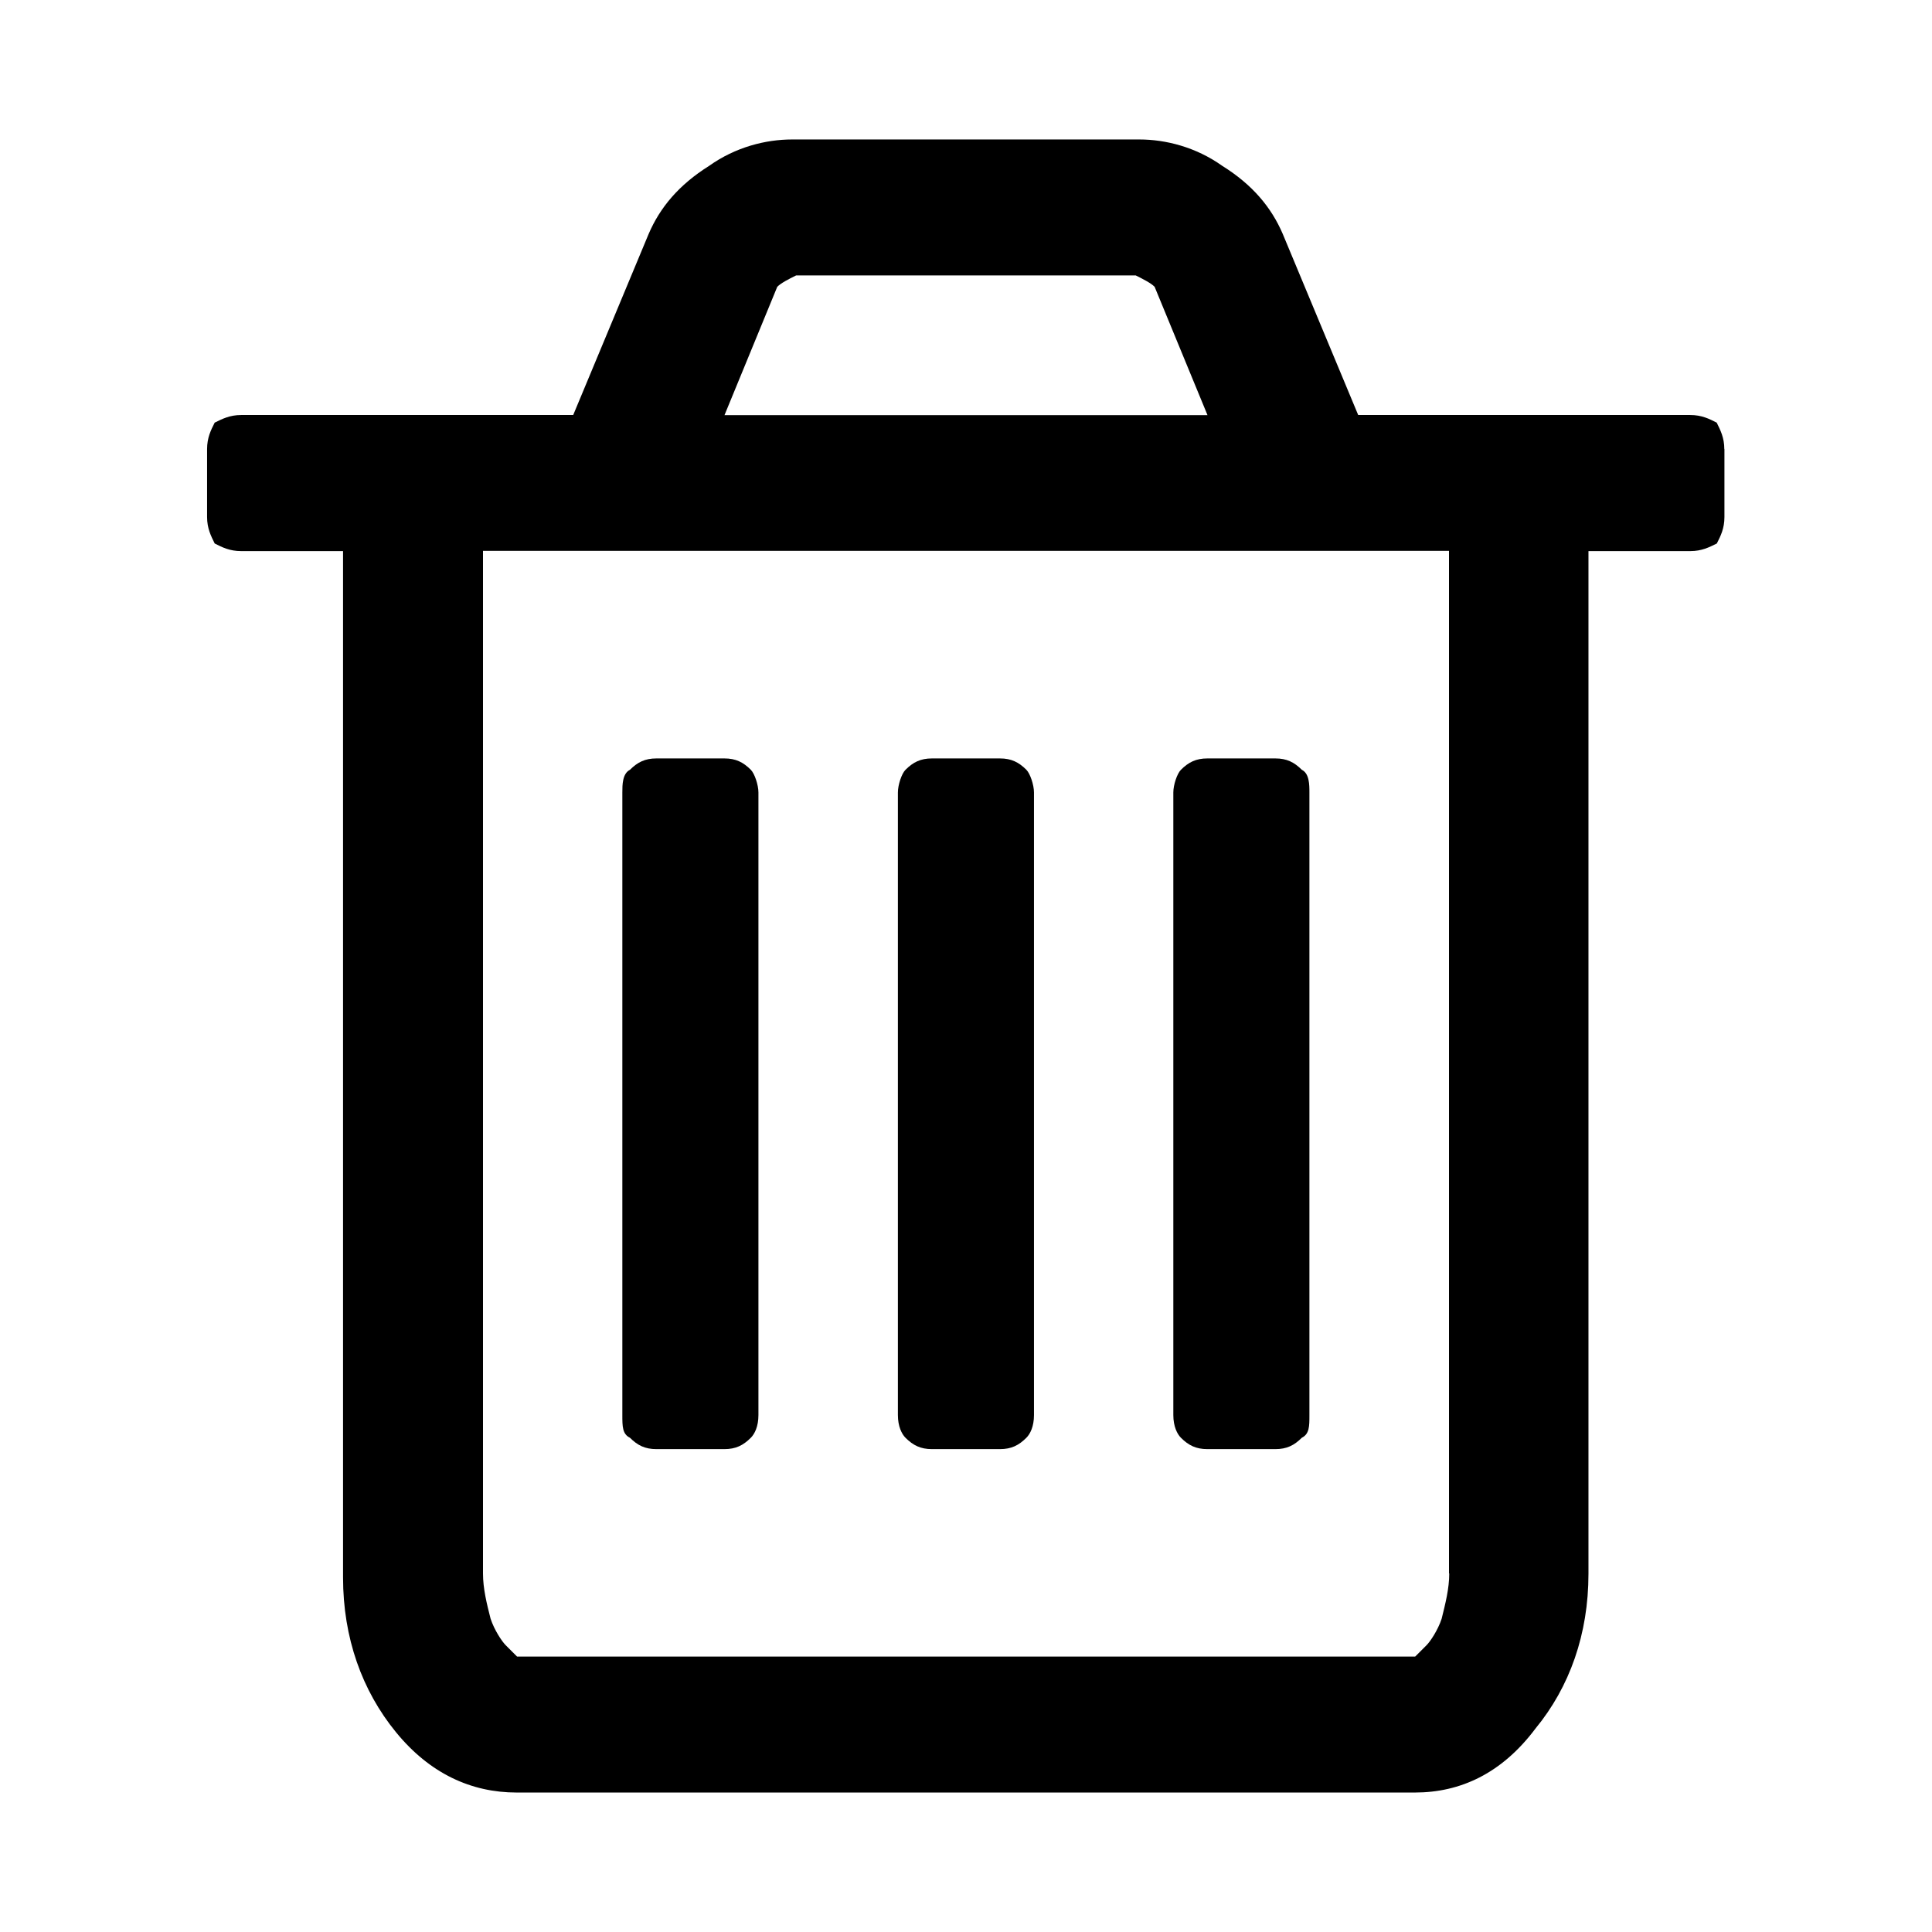
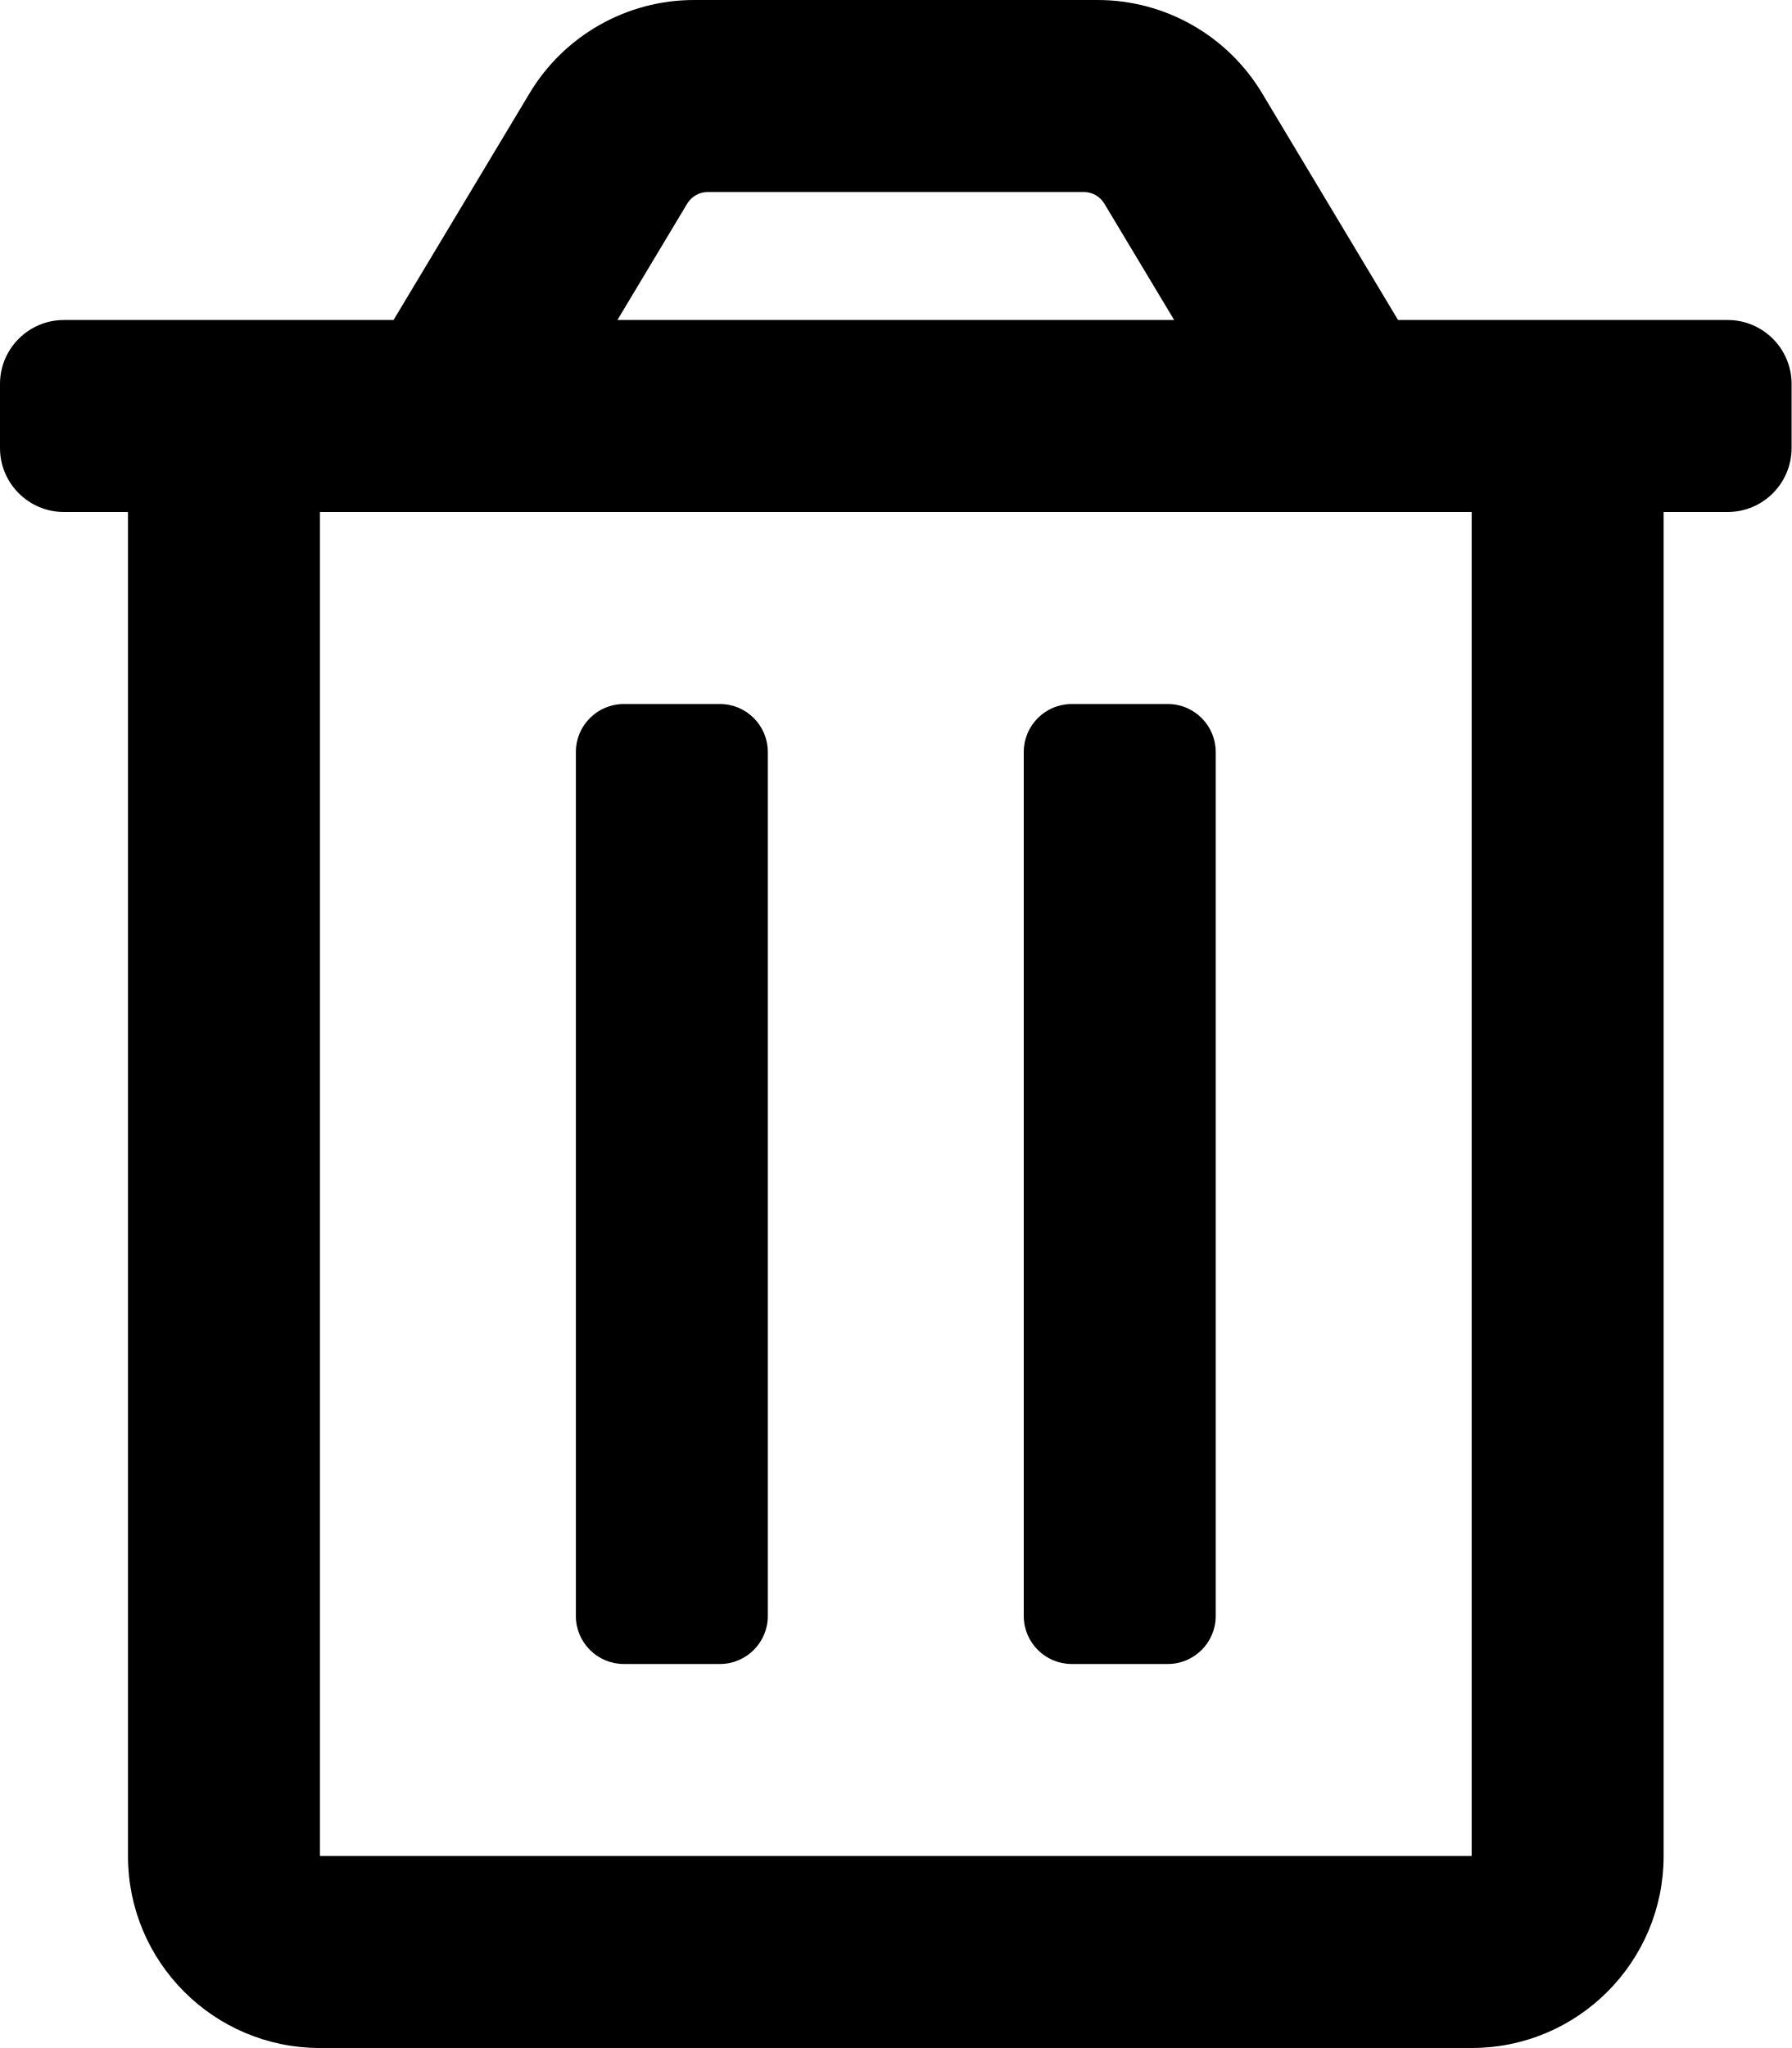
- <svg id="icon-bin" viewBox="0 0 16 16">
-   <path d="M6.281 6.563v5.156c0 0.094-0.031 0.156-0.063 0.188-0.063 0.063-0.125 0.094-0.219 0.094h-0.563c-0.094 0-0.156-0.031-0.219-0.094-0.063-0.031-0.063-0.094-0.063-0.188v-5.156c0-0.063 0-0.156 0.063-0.188 0.063-0.063 0.125-0.094 0.219-0.094h0.563c0.094 0 0.156 0.031 0.219 0.094 0.031 0.031 0.063 0.125 0.063 0.188zM8.563 6.563v5.156c0 0.094-0.031 0.156-0.063 0.188-0.063 0.063-0.125 0.094-0.219 0.094h-0.563c-0.094 0-0.156-0.031-0.219-0.094-0.031-0.031-0.063-0.094-0.063-0.188v-5.156c0-0.063 0.031-0.156 0.063-0.188 0.063-0.063 0.125-0.094 0.219-0.094h0.563c0.094 0 0.156 0.031 0.219 0.094 0.031 0.031 0.063 0.125 0.063 0.188zM10.844 6.563v5.156c0 0.094 0 0.156-0.063 0.188-0.063 0.063-0.125 0.094-0.219 0.094h-0.563c-0.094 0-0.156-0.031-0.219-0.094-0.031-0.031-0.063-0.094-0.063-0.188v-5.156c0-0.063 0.031-0.156 0.063-0.188 0.063-0.063 0.125-0.094 0.219-0.094h0.563c0.094 0 0.156 0.031 0.219 0.094 0.063 0.031 0.063 0.125 0.063 0.188zM12 13.031v-8.469h-8v8.469c0 0.125 0.031 0.25 0.063 0.375 0.031 0.094 0.094 0.188 0.125 0.219 0.063 0.063 0.094 0.094 0.094 0.094h7.438c0 0 0.031-0.031 0.094-0.094 0.031-0.031 0.094-0.125 0.125-0.219 0.031-0.125 0.063-0.25 0.063-0.375zM6 3.438h4l-0.438-1.063c-0.031-0.031-0.094-0.063-0.156-0.094h-2.813c-0.063 0.031-0.125 0.063-0.156 0.094zM14.281 3.719v0.563c0 0.094-0.031 0.156-0.063 0.219-0.063 0.031-0.125 0.063-0.219 0.063h-0.844v8.469c0 0.5-0.156 0.938-0.438 1.281-0.281 0.375-0.625 0.531-1 0.531h-7.438c-0.375 0-0.719-0.156-1-0.5s-0.438-0.781-0.438-1.281v-8.5h-0.844c-0.094 0-0.156-0.031-0.219-0.063-0.031-0.063-0.063-0.125-0.063-0.219v-0.563c0-0.094 0.031-0.156 0.063-0.219 0.063-0.031 0.125-0.063 0.219-0.063h2.75l0.625-1.5c0.094-0.219 0.25-0.406 0.5-0.563 0.219-0.156 0.469-0.219 0.688-0.219h2.875c0.219 0 0.469 0.063 0.688 0.219 0.25 0.156 0.406 0.344 0.5 0.563l0.625 1.5h2.75c0.094 0 0.156 0.031 0.219 0.063 0.031 0.063 0.063 0.125 0.063 0.219z" />
+ <svg id="icon-bin" viewBox="0 0 448 512">
+   <path d="M268 416h24a12 12 0 0 0 12-12V188a12 12 0 0 0-12-12h-24a12 12 0 0 0-12 12v216a12 12 0 0 0 12 12zM432 80h-82.41l-34-56.7A48 48 0 0 0 274.41 0H173.59a48 48 0 0 0-41.16 23.3L98.41 80H16A16 16 0 0 0 0 96v16a16 16 0 0 0 16 16h16v336a48 48 0 0 0 48 48h288a48 48 0 0 0 48-48V128h16a16 16 0 0 0 16-16V96a16 16 0 0 0-16-16zM171.84 50.91A6 6 0 0 1 177 48h94a6 6 0 0 1 5.15 2.91L293.61 80H154.39zM368 464H80V128h288zm-212-48h24a12 12 0 0 0 12-12V188a12 12 0 0 0-12-12h-24a12 12 0 0 0-12 12v216a12 12 0 0 0 12 12z" />
</svg>
